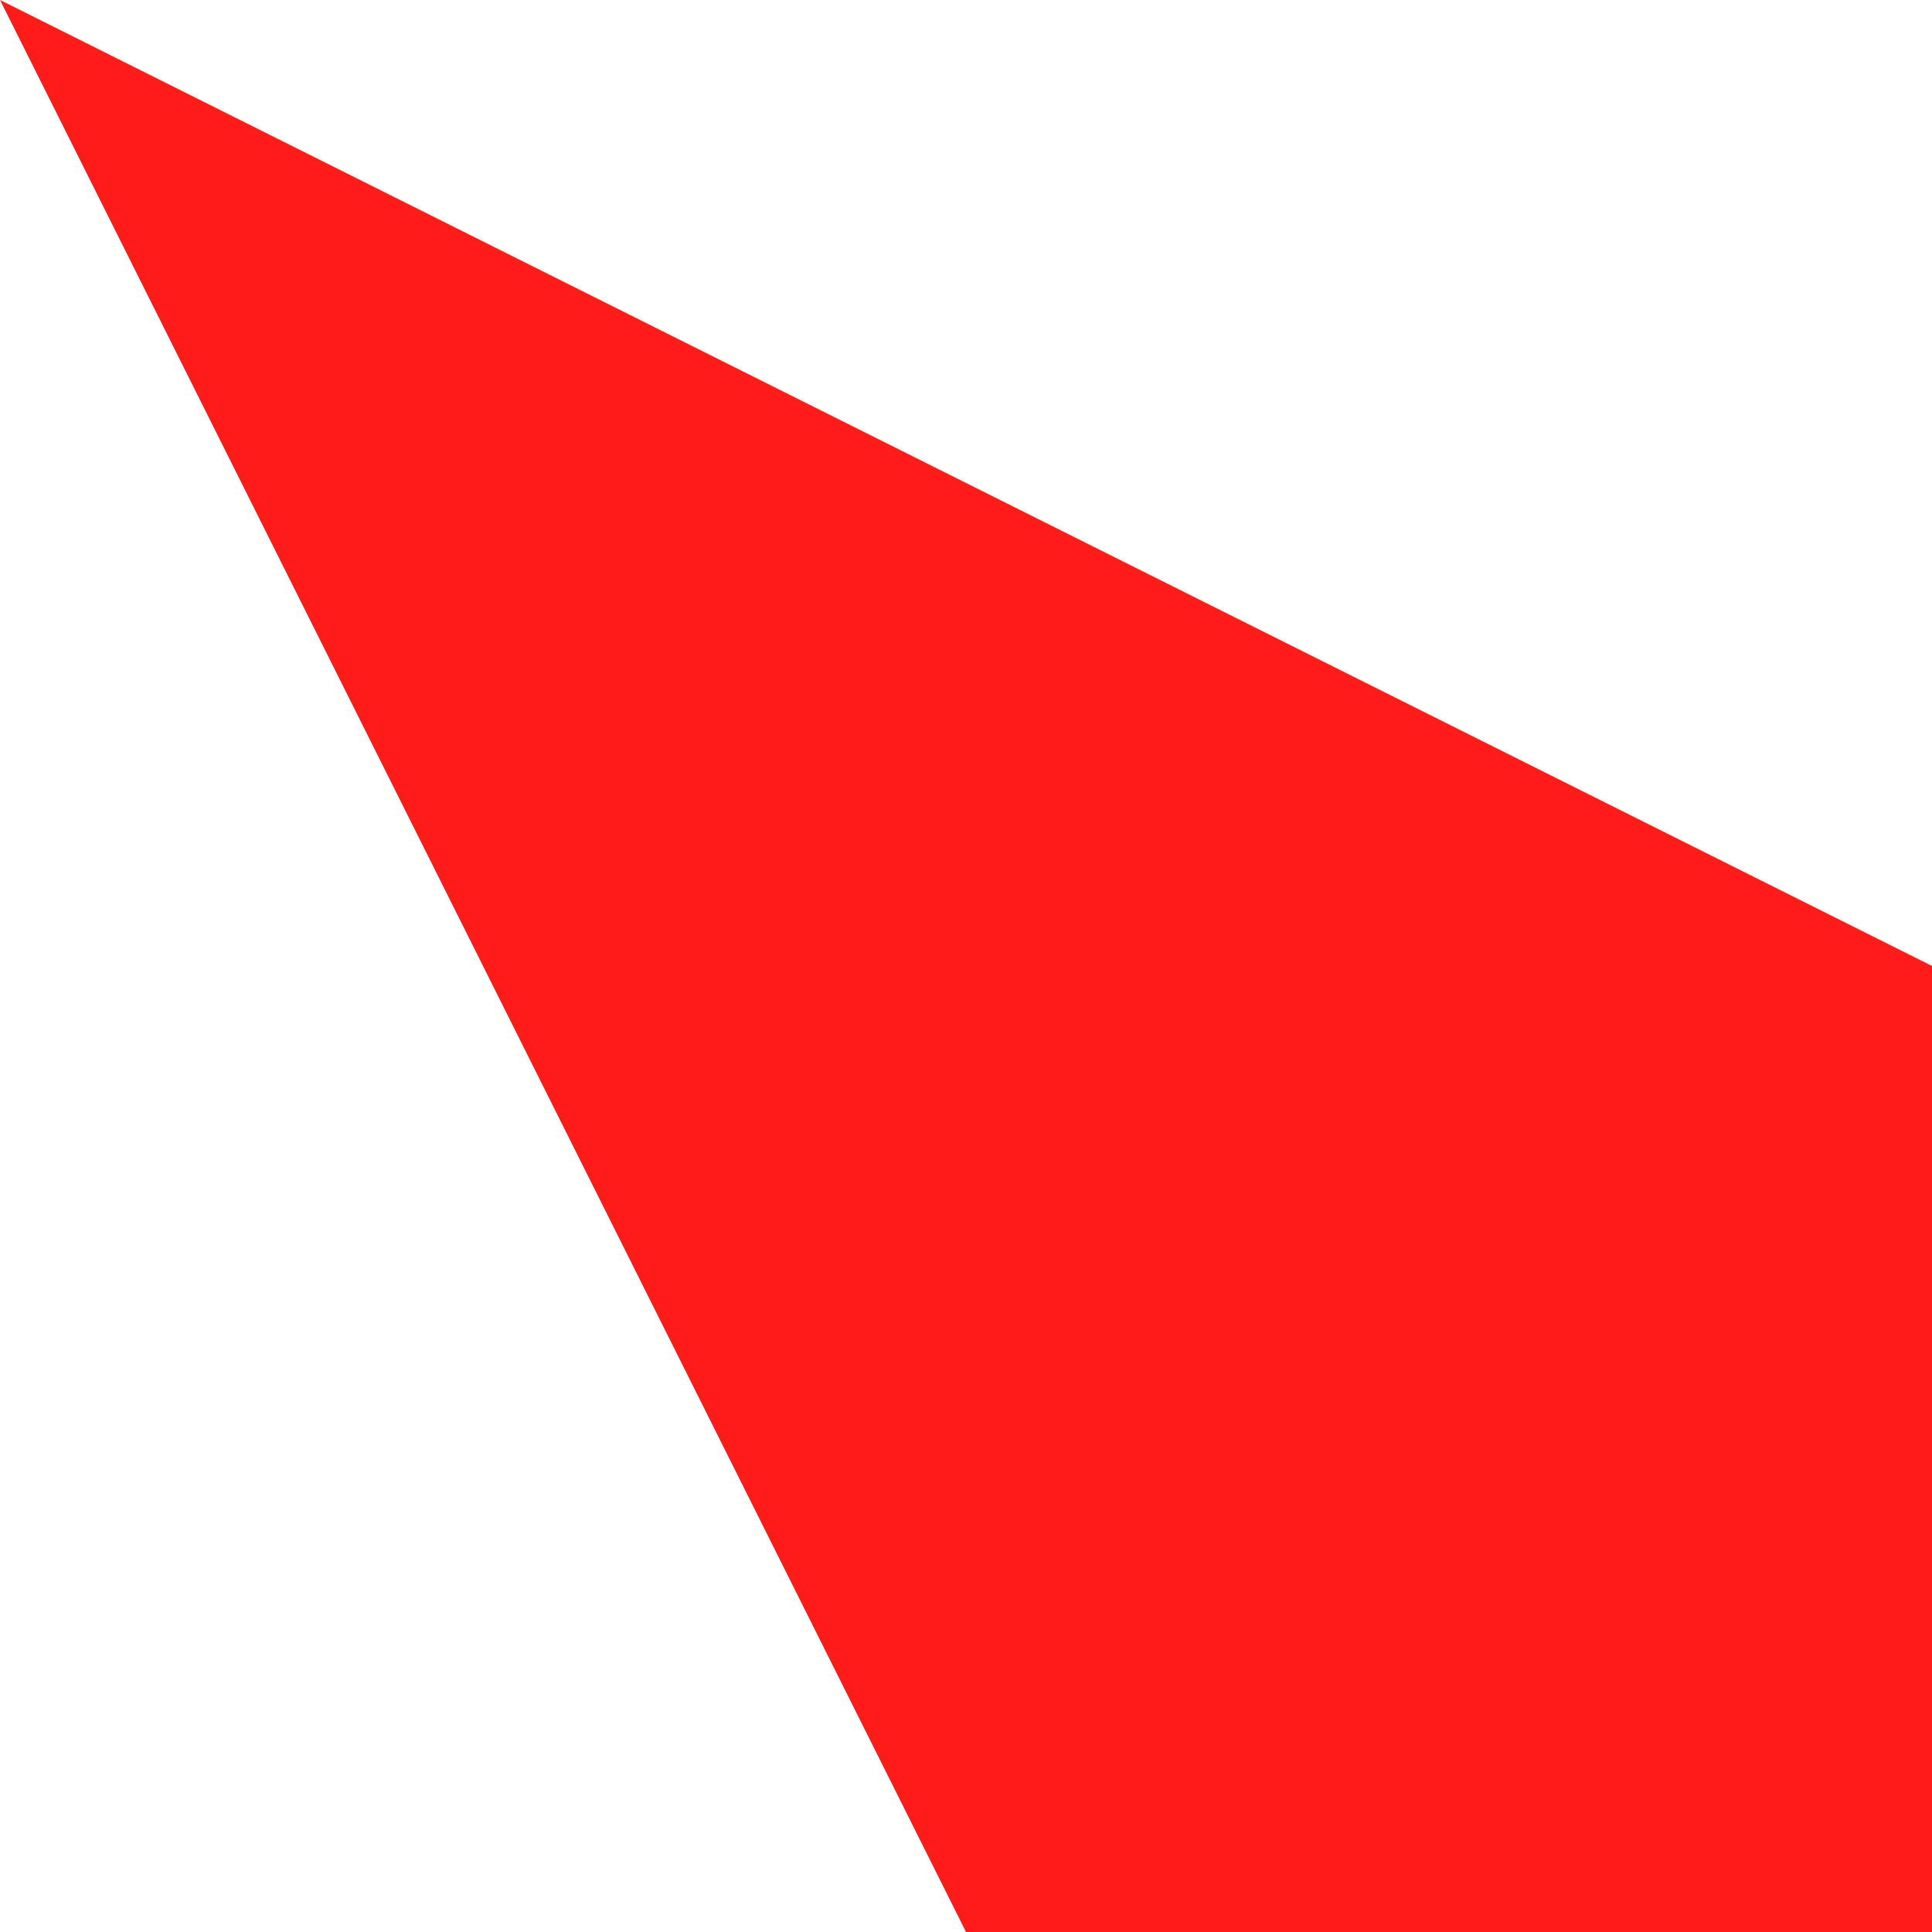
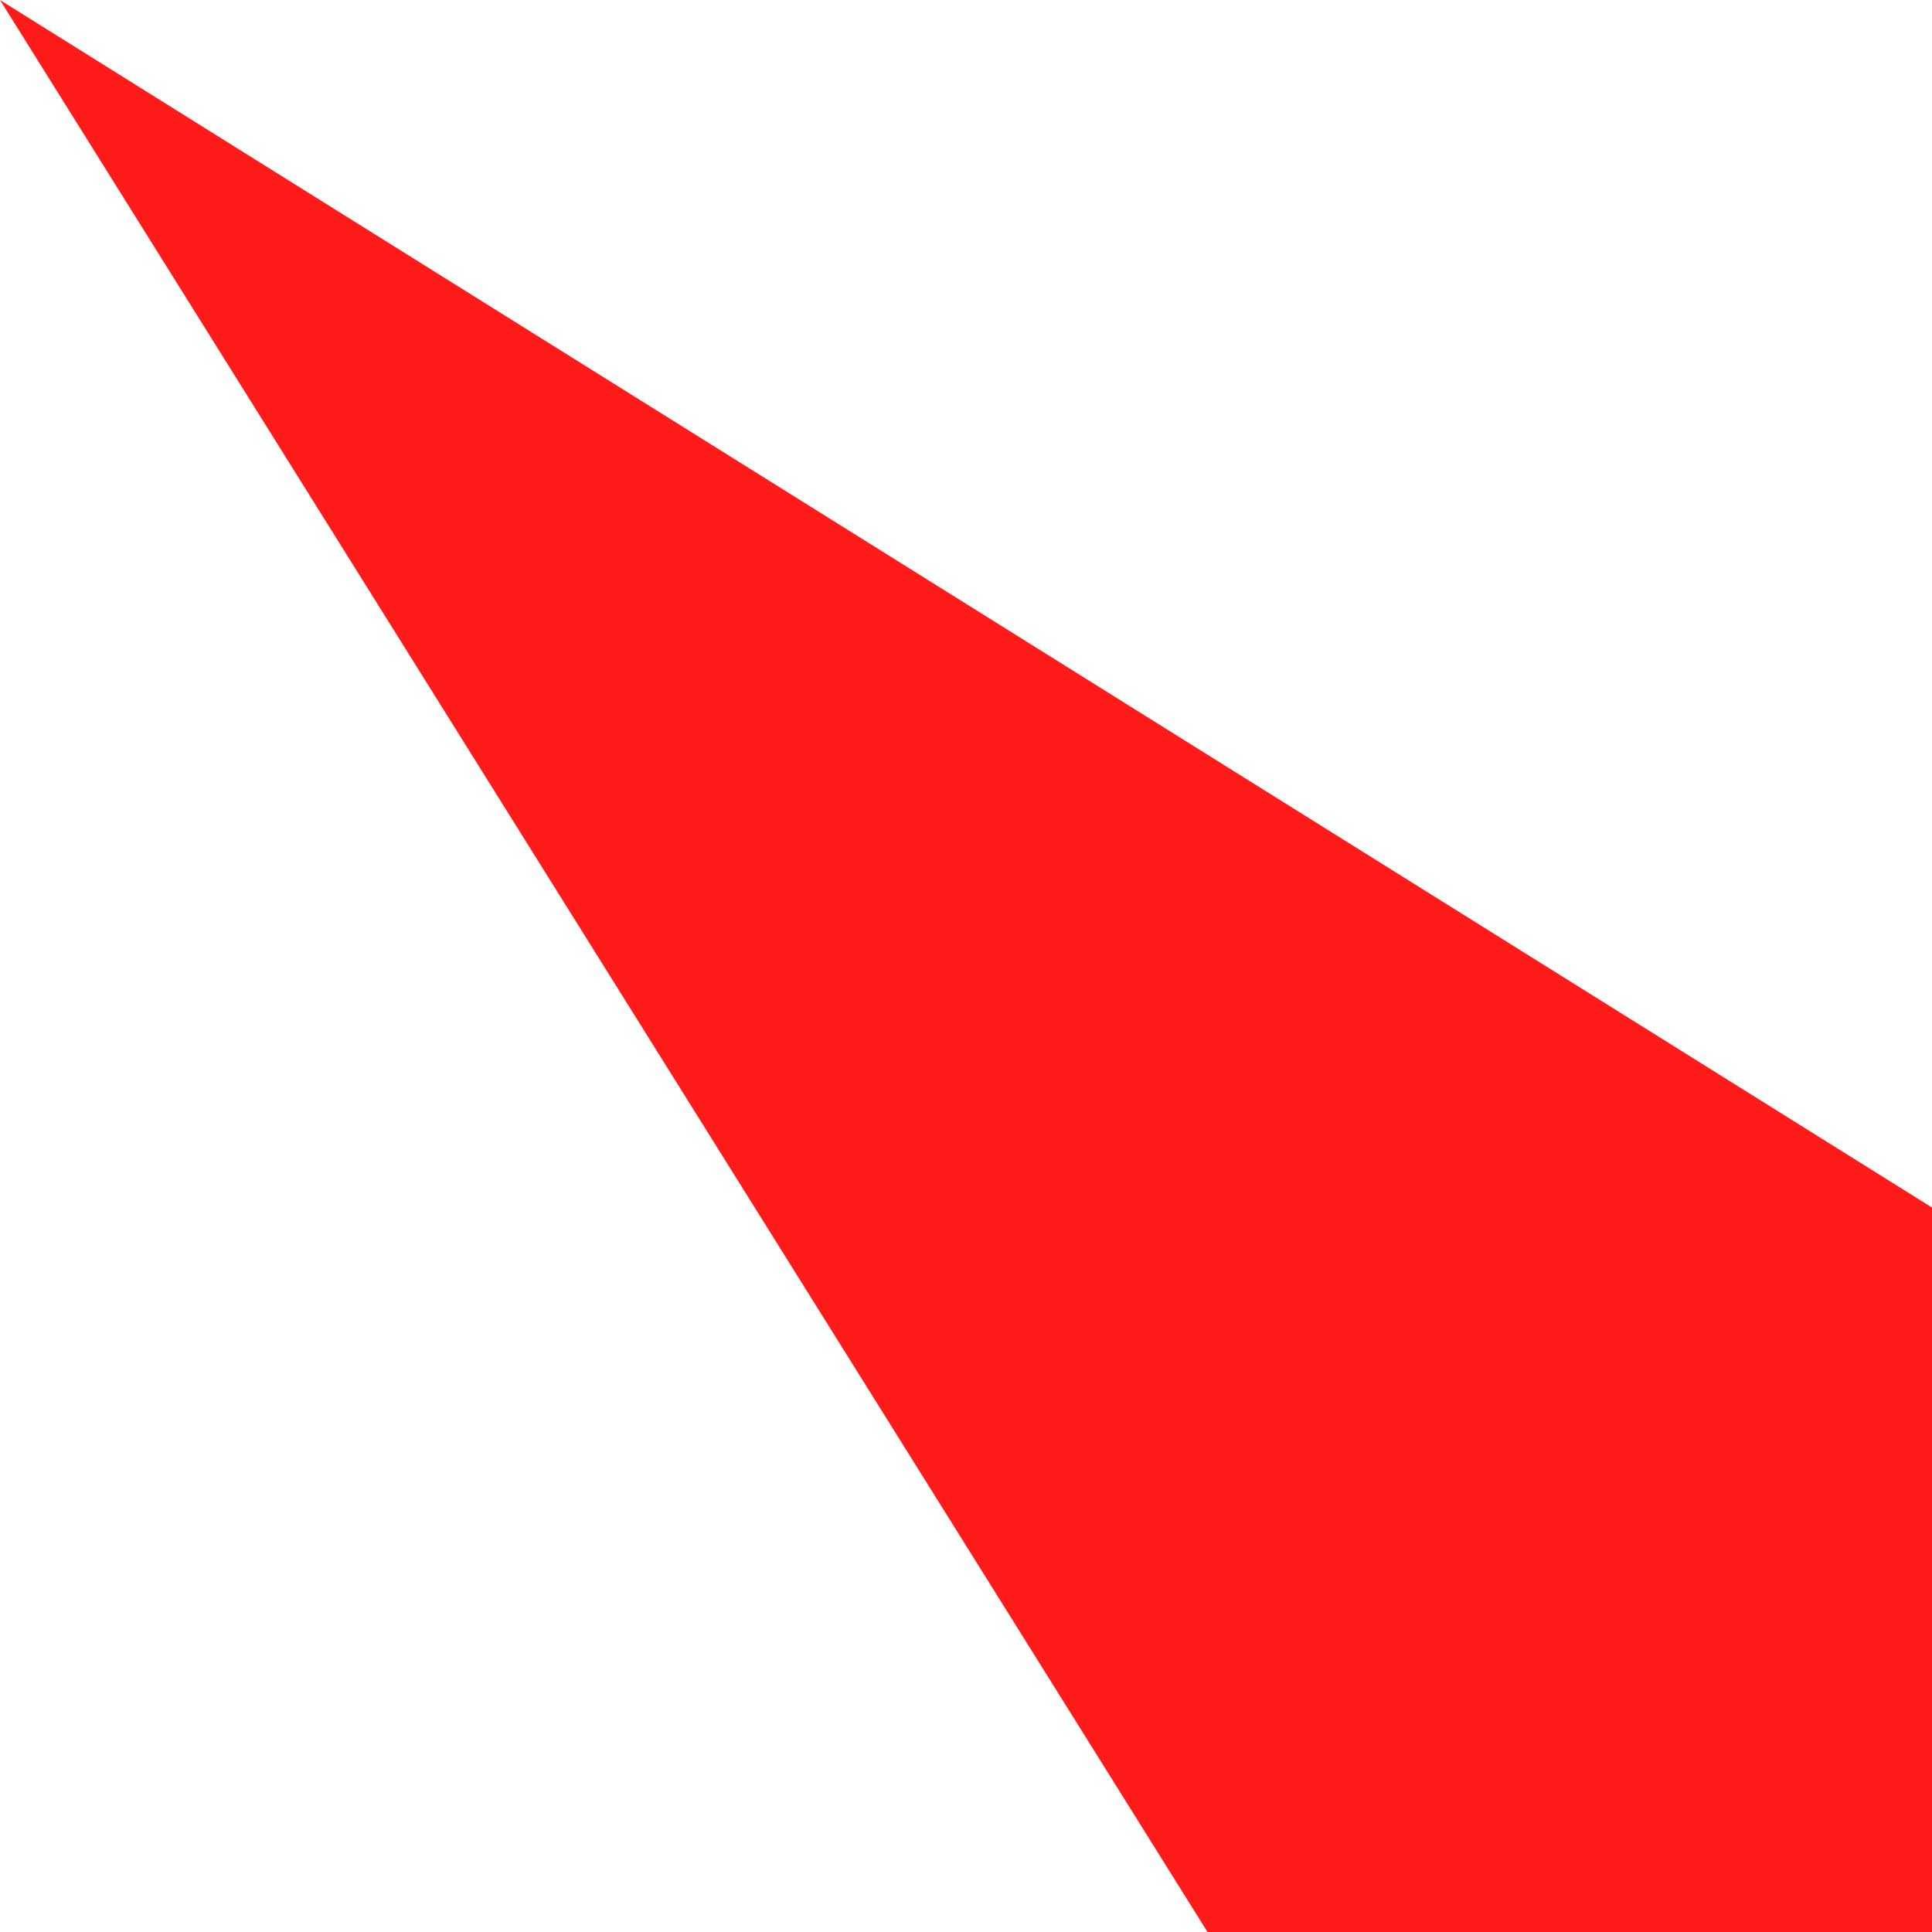
- <svg xmlns="http://www.w3.org/2000/svg" viewBox="0 0 32 32" width="32px" height="32px">
+ <svg xmlns="http://www.w3.org/2000/svg" viewBox="0 0 16 16" width="16px" height="16px">
  <g id="surface45869468">
-     <path style="stroke:none;fill-rule:nonzero;fill:rgb(255,27,25);fill-opacity:1" d="M 0 0 L 32 16 L 32 32 L 16 32" />
+     <path style="stroke:none;fill-rule:nonzero;fill:rgb(255,27,25);fill-opacity:1" d="M 0 0 L 16 10 L 16 16 L 10 16" />
  </g>
</svg>
